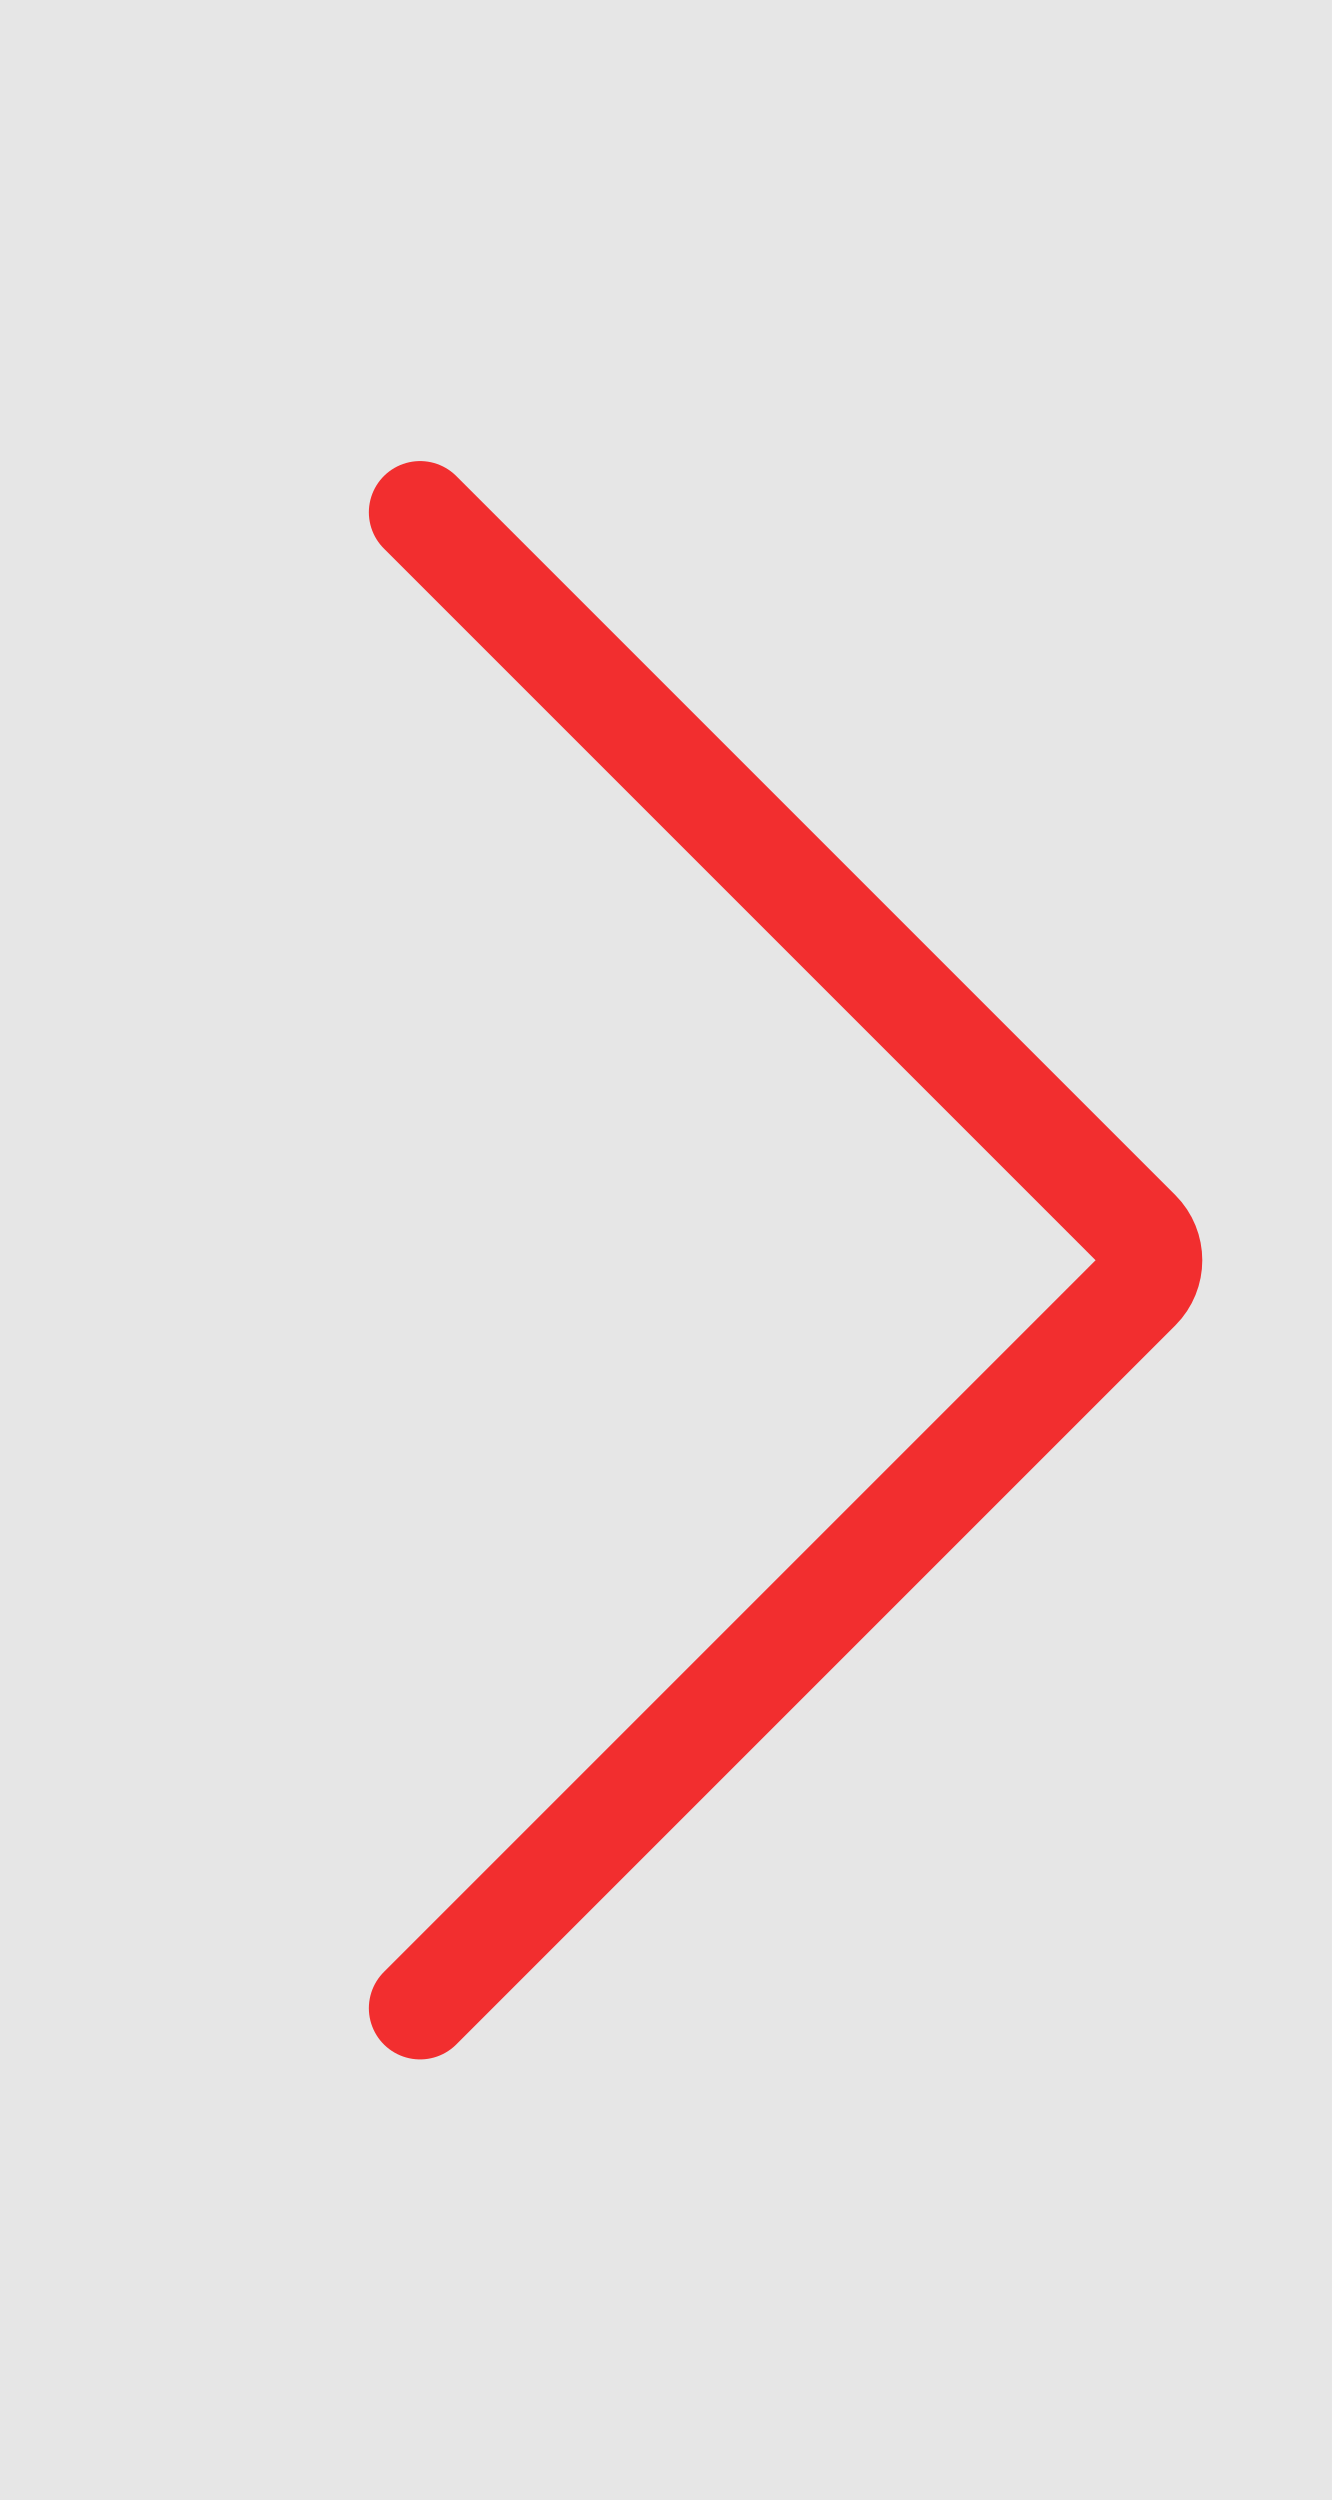
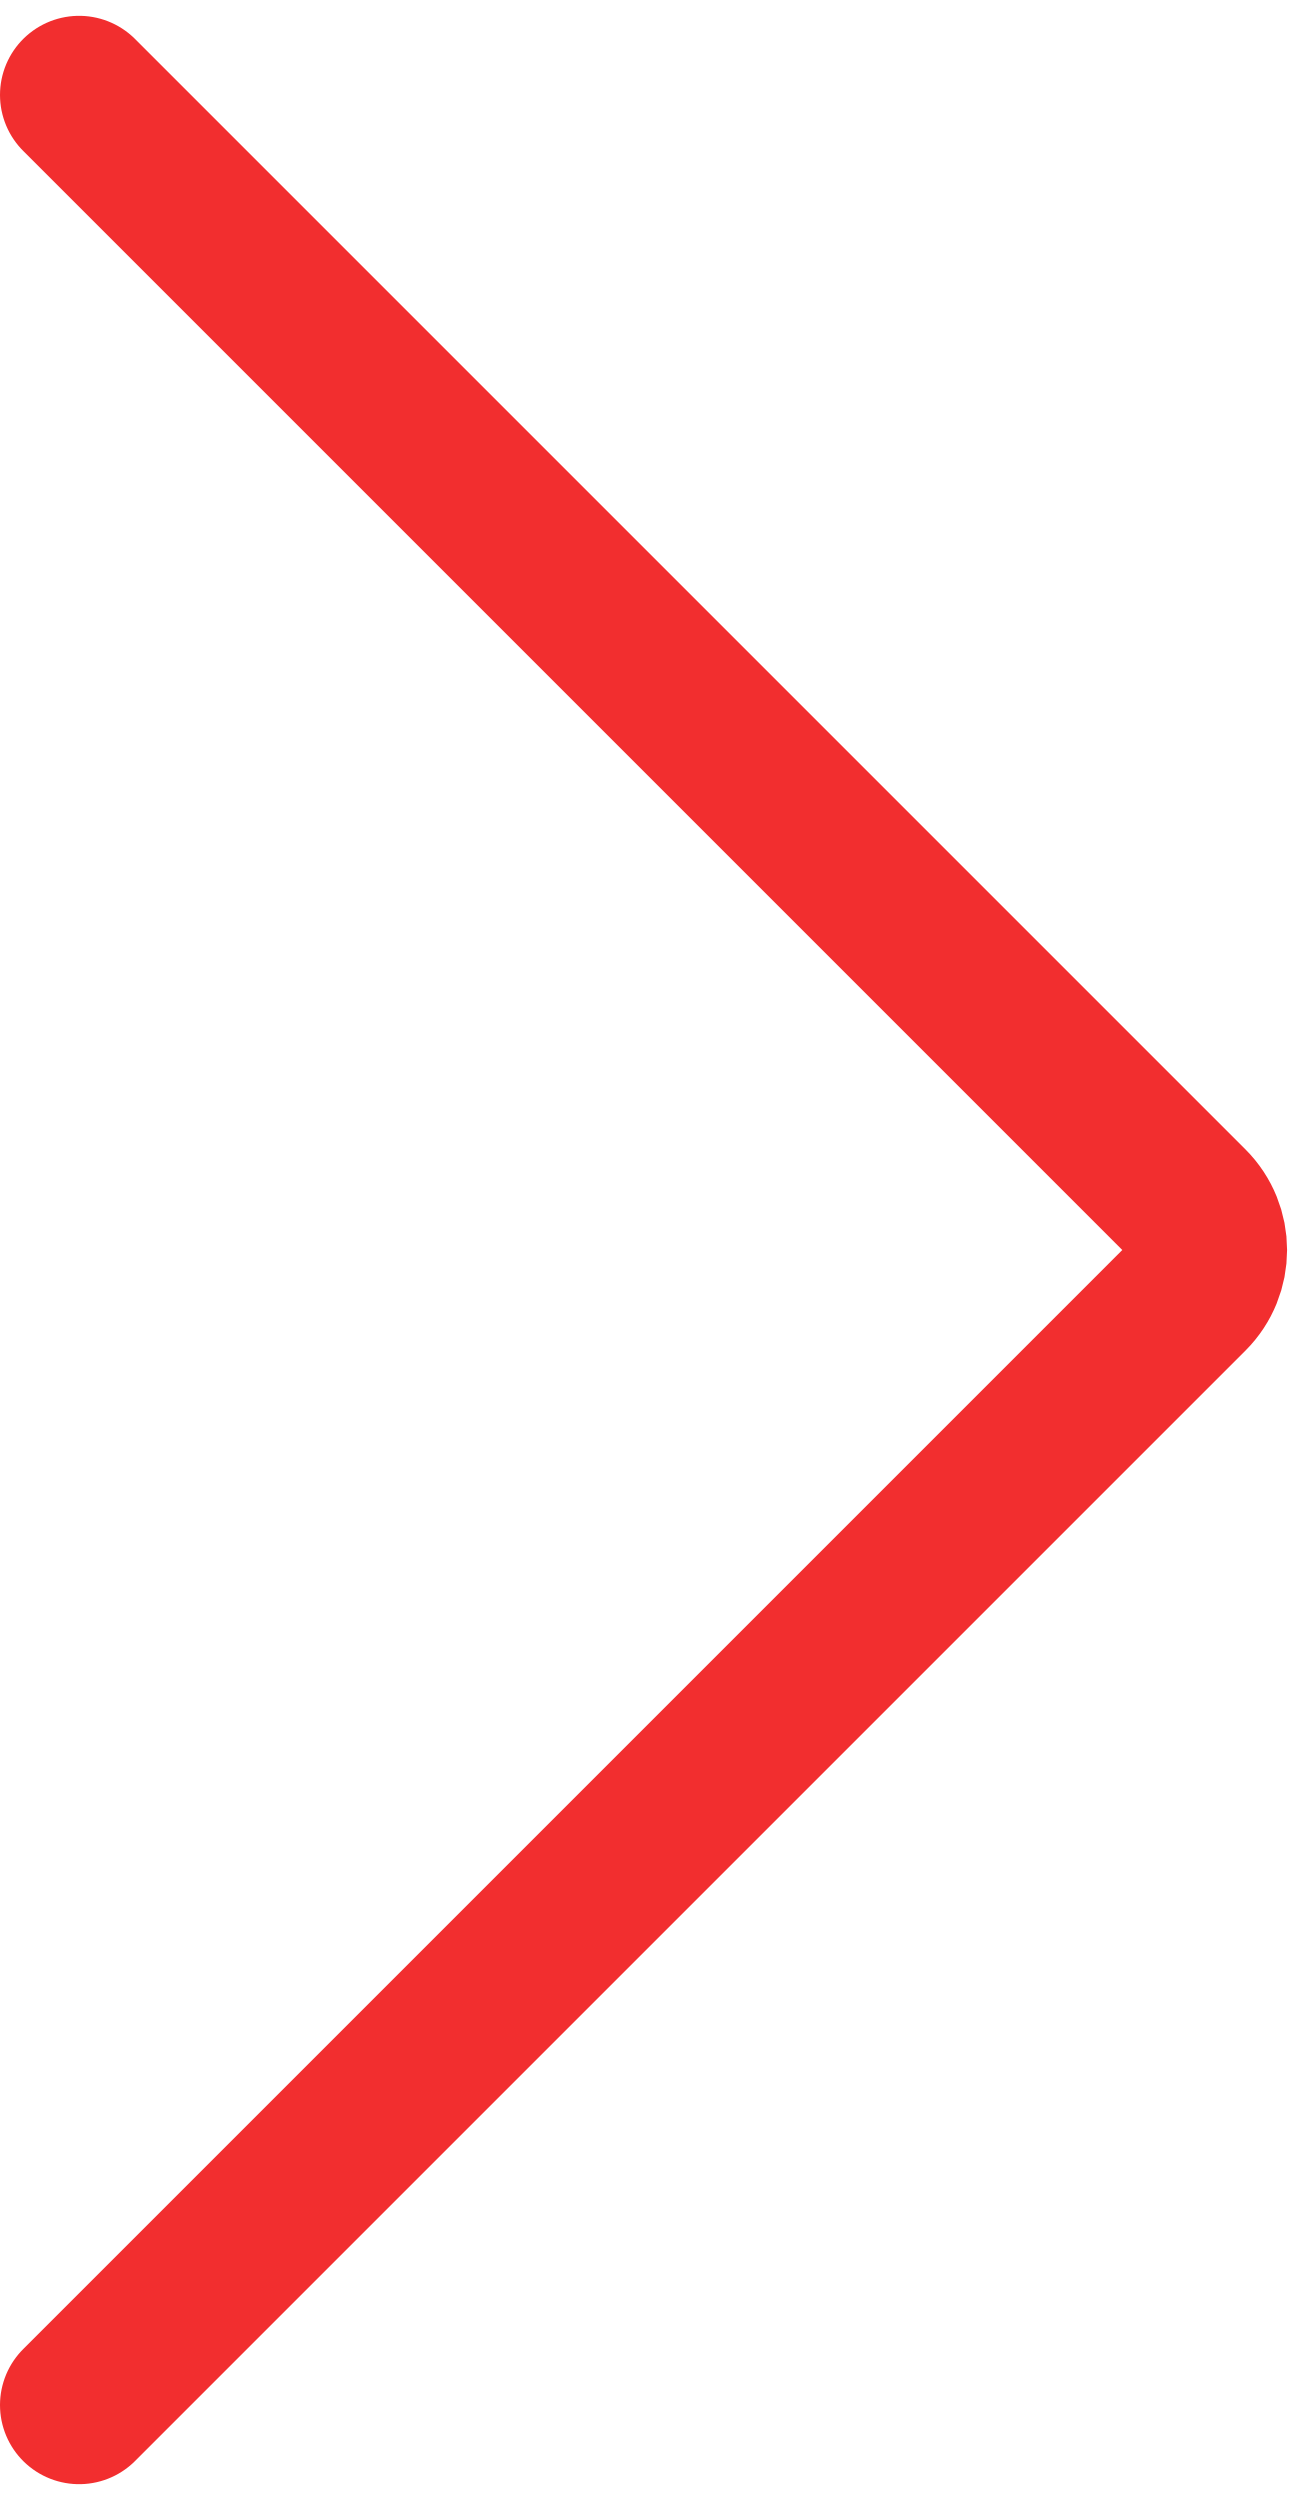
- <svg xmlns="http://www.w3.org/2000/svg" width="65" height="122" viewBox="0 0 65 122" fill="none">
-   <rect width="65" height="122" transform="matrix(-1 0 0 1 65 0)" fill="#D9D9D9" fill-opacity="0.66" />
-   <path d="M20.5 25L55.586 60.086C56.367 60.867 56.367 62.133 55.586 62.914L20.5 98" stroke="#F22E2F" stroke-width="5" stroke-linecap="round" />
+ <svg xmlns="http://www.w3.org/2000/svg" width="41" height="79" viewBox="0 0 41 79" fill="none">
+   <path d="M2.5 3L37.586 38.086C38.367 38.867 38.367 40.133 37.586 40.914L2.5 76" stroke="#F22E2F" stroke-width="5" stroke-linecap="round" />
</svg>
